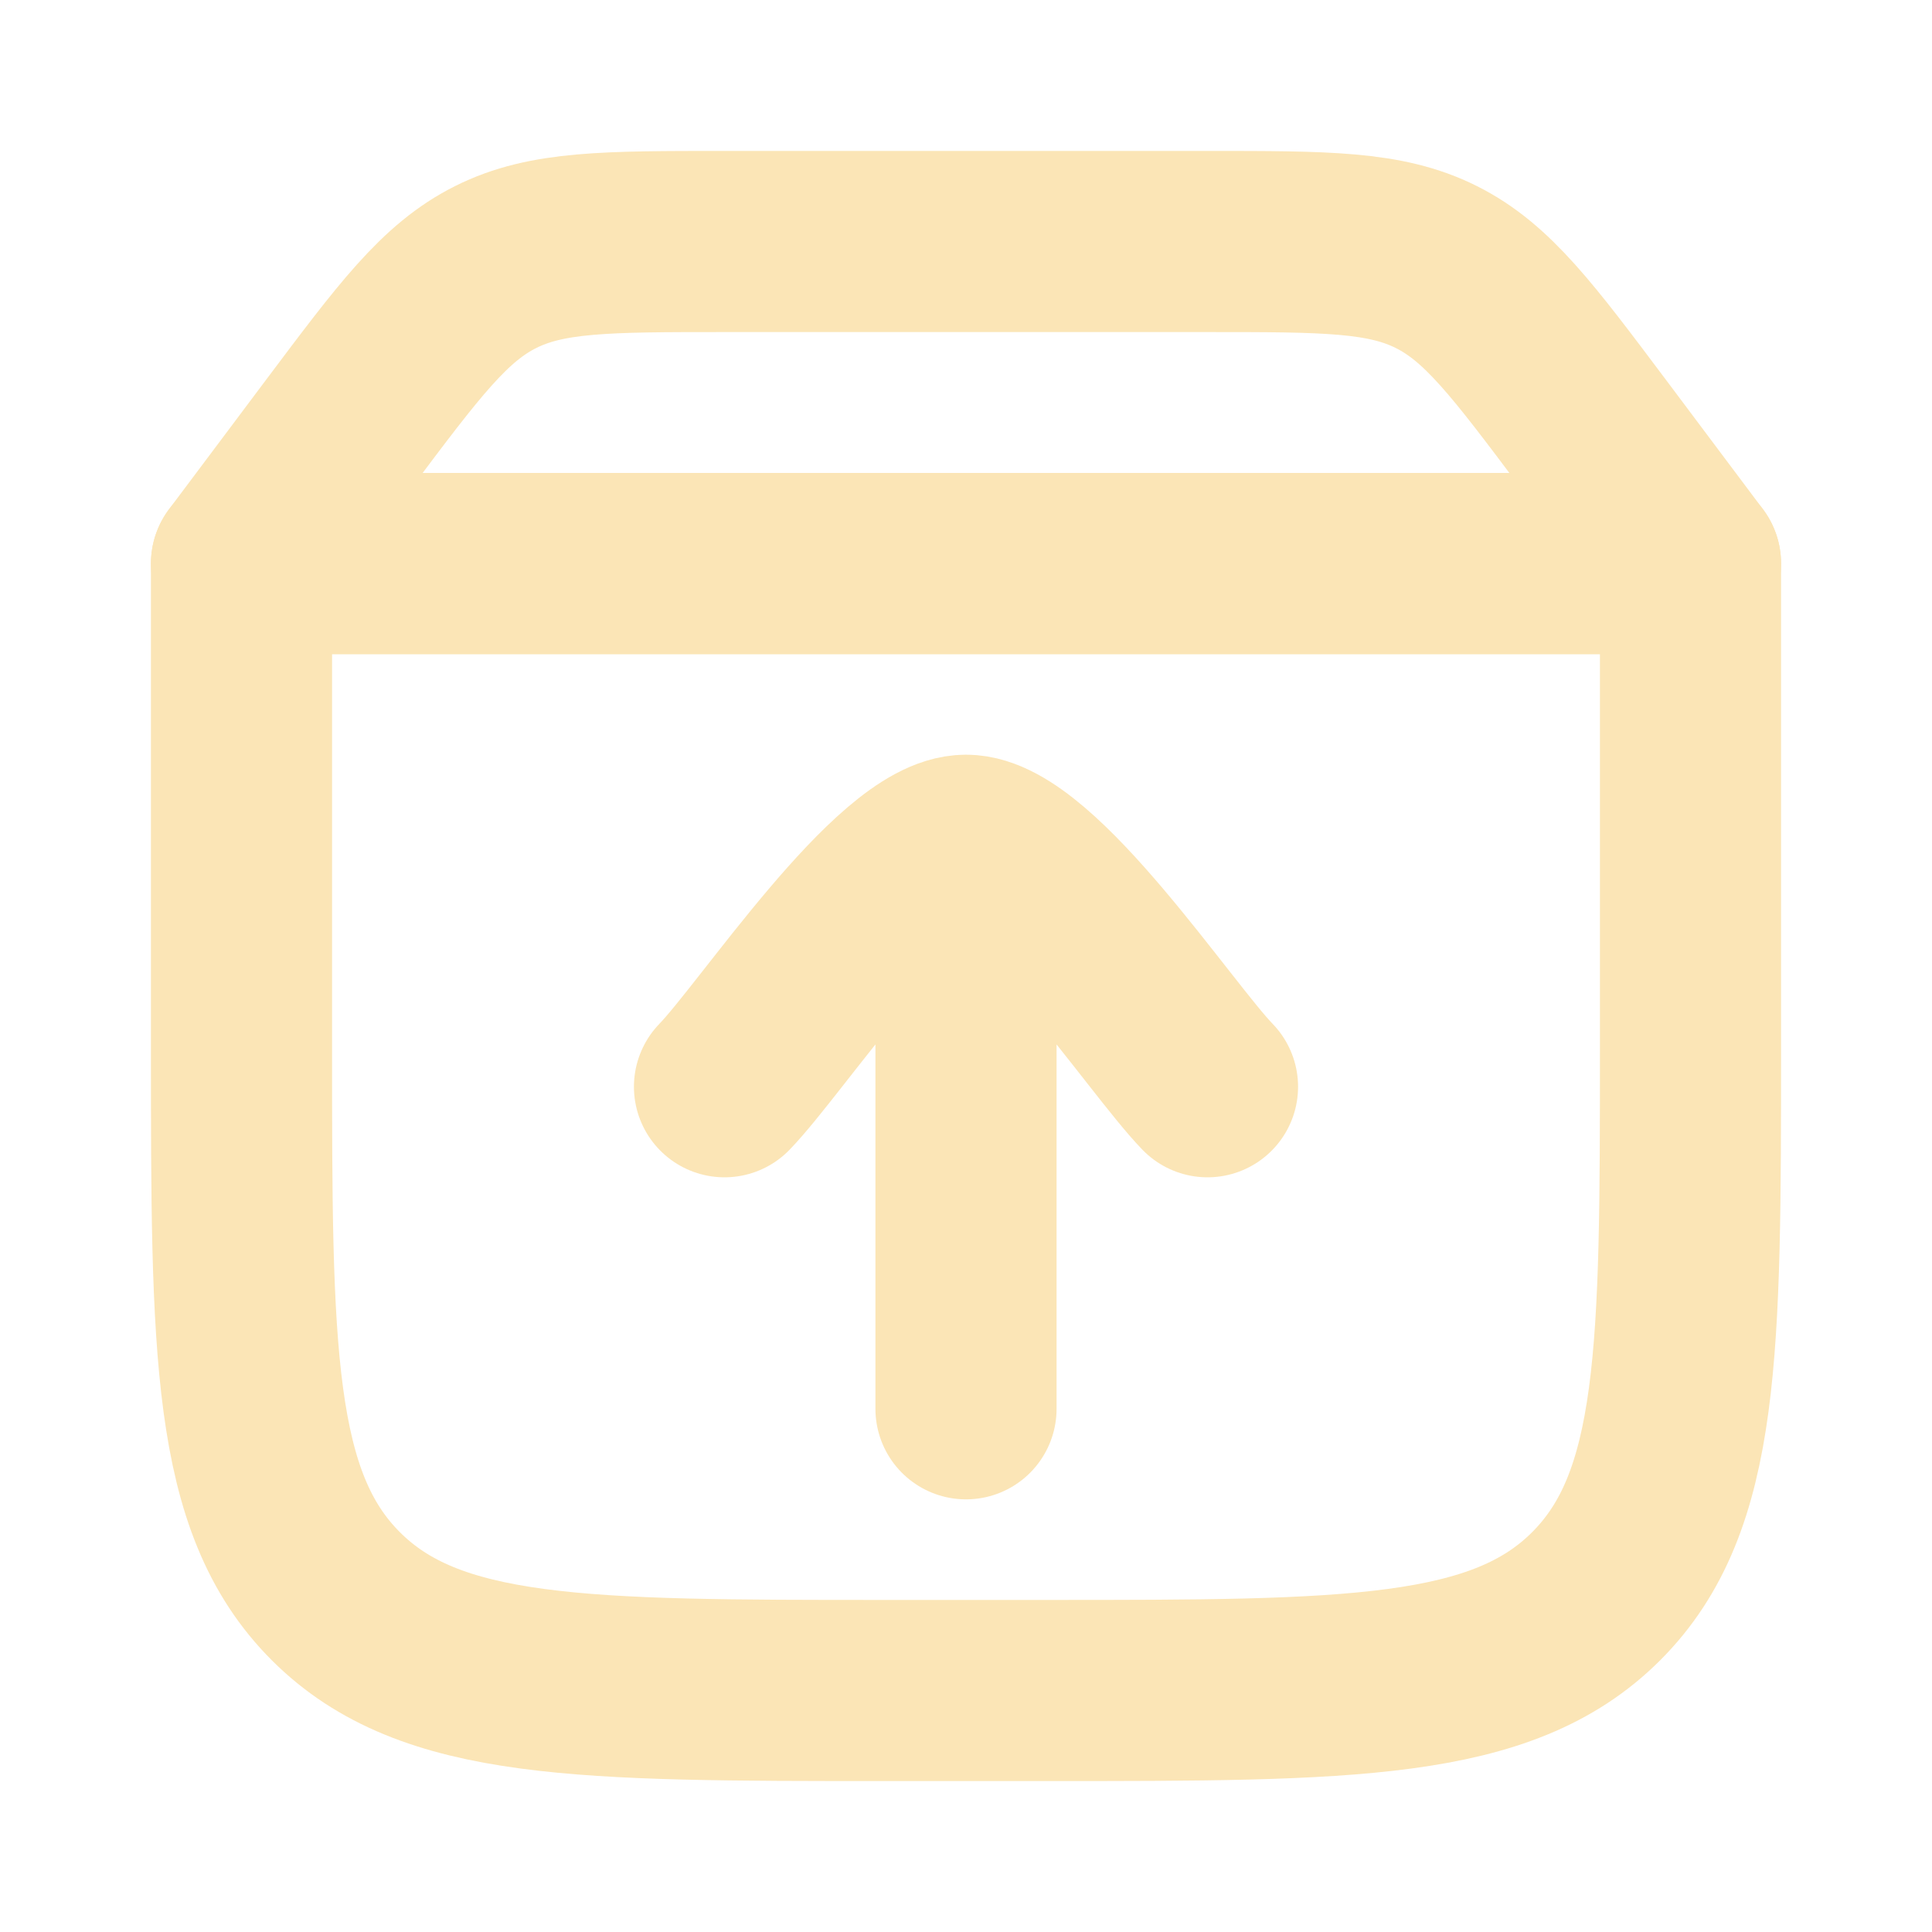
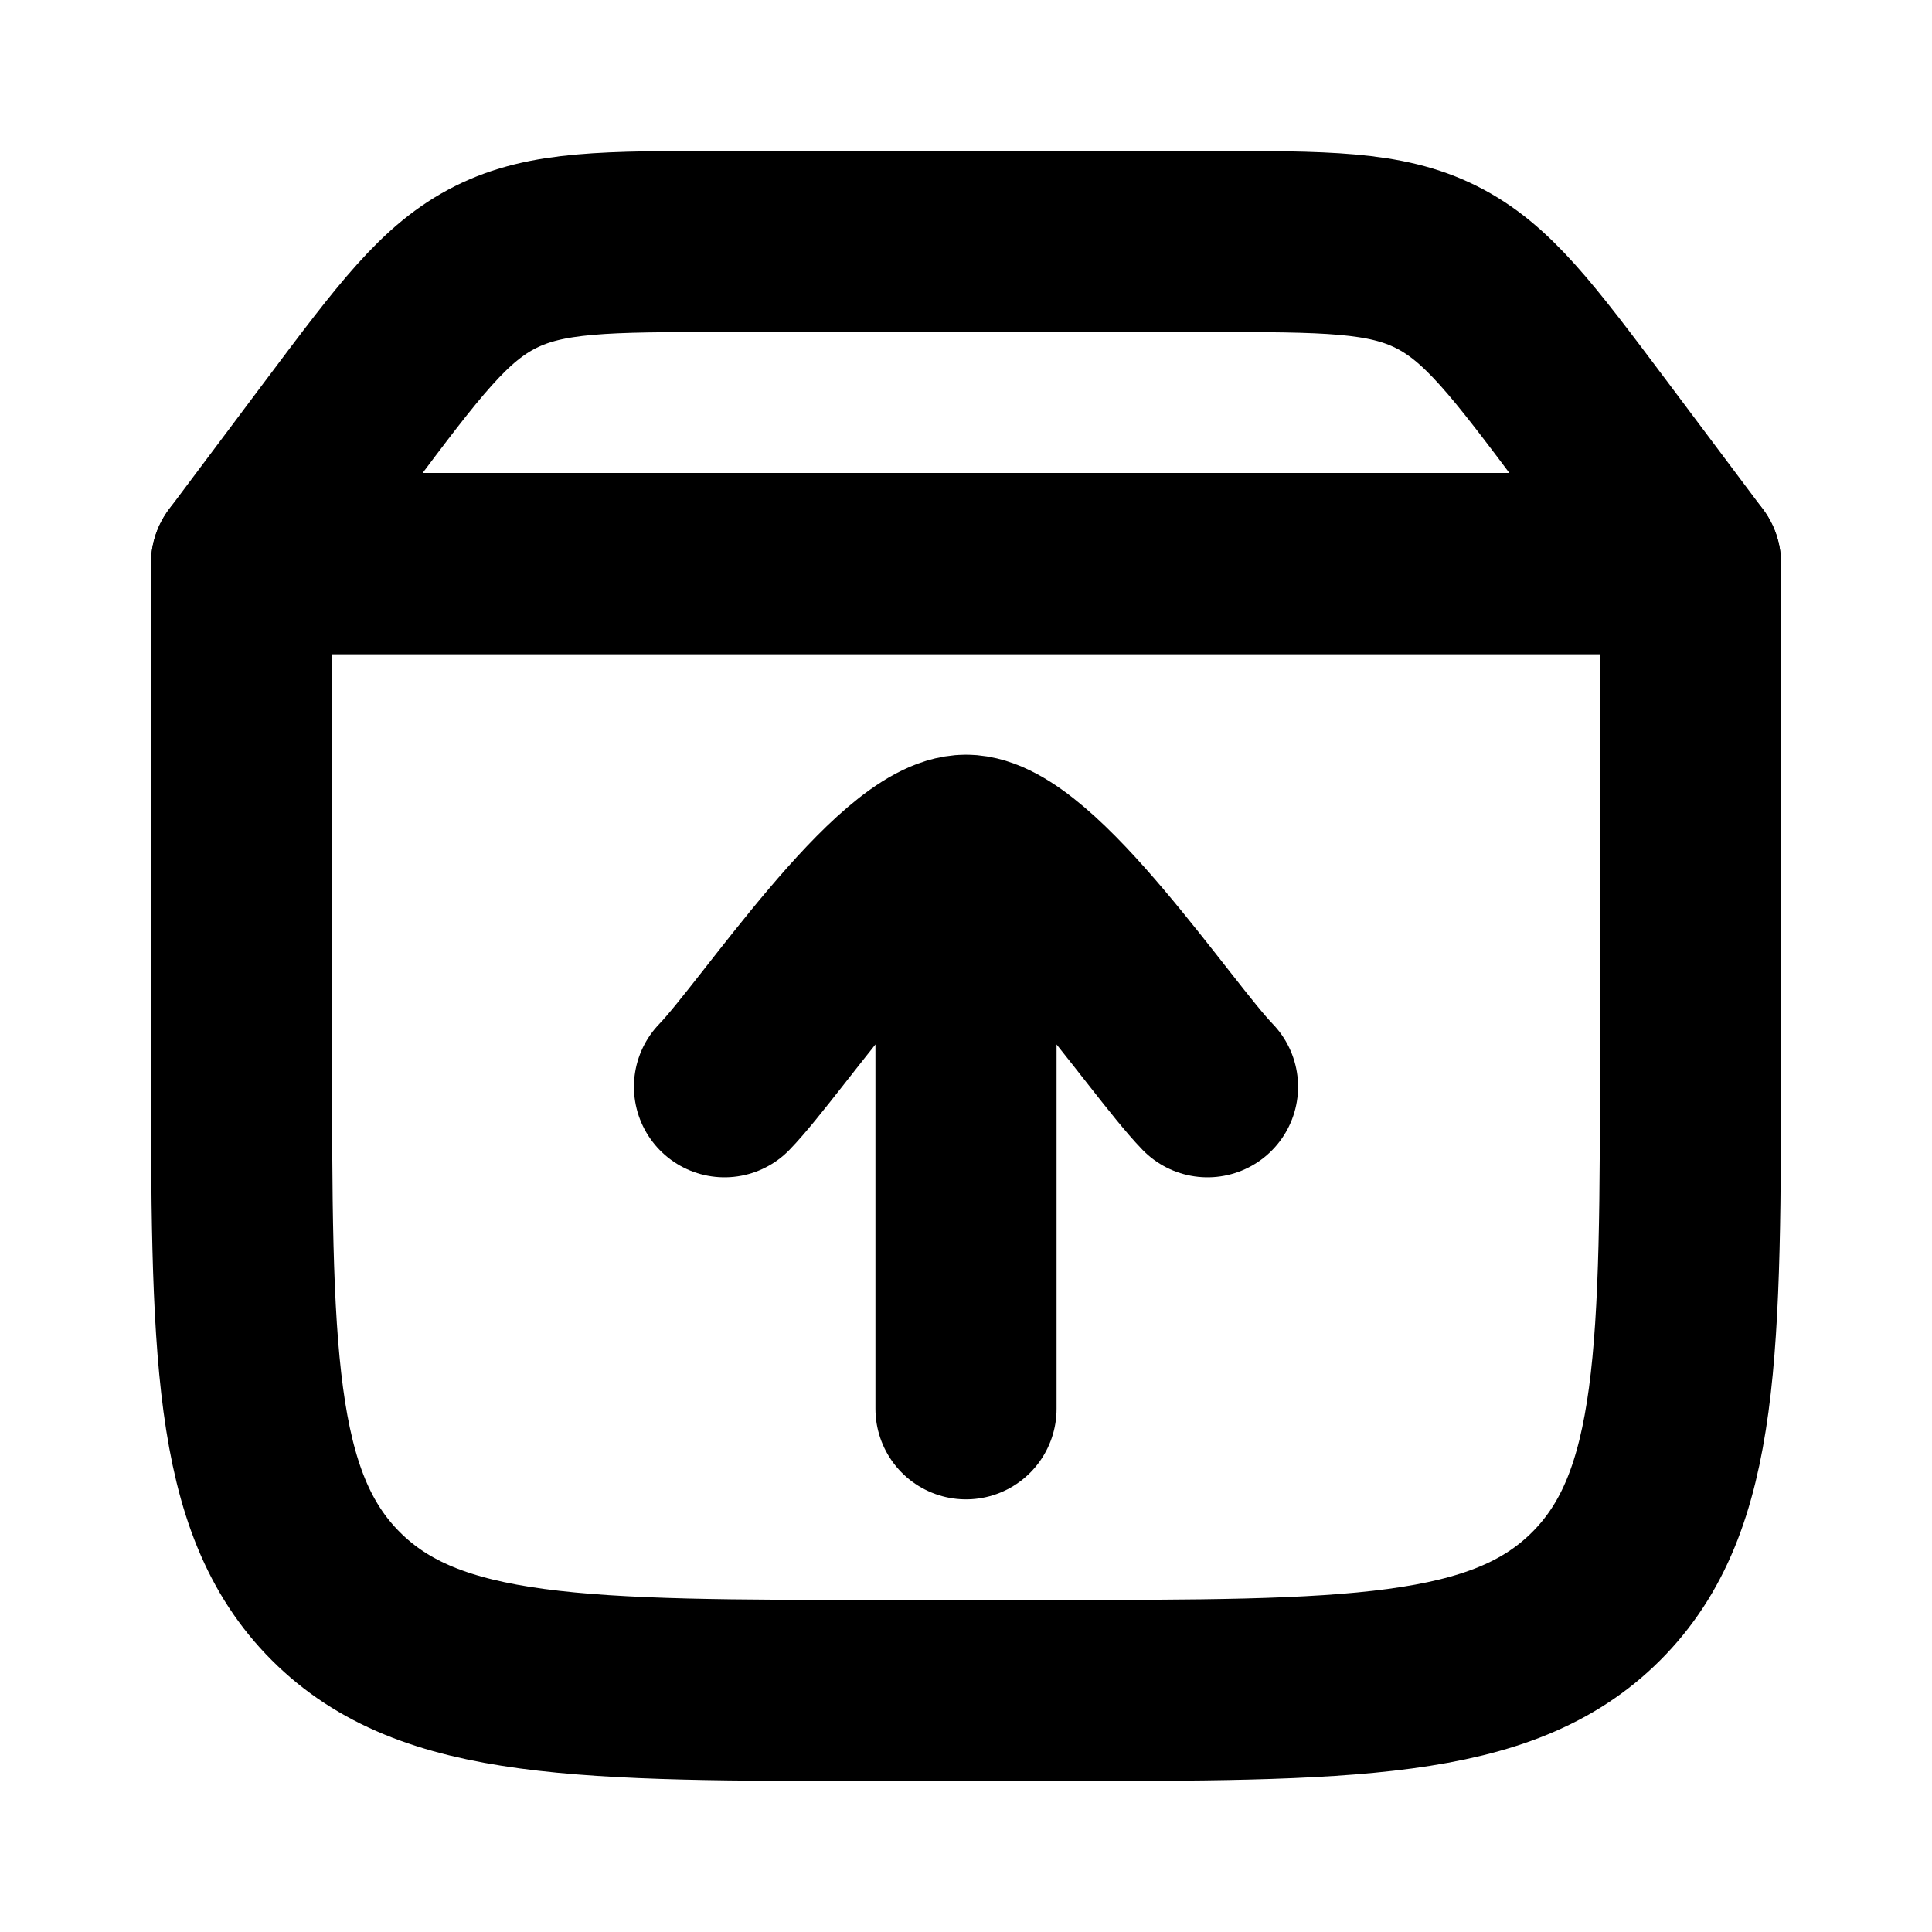
<svg xmlns="http://www.w3.org/2000/svg" width="16" height="16" viewBox="0 0 16 16" fill="none">
-   <path d="M14 4.667H2V8.667C2 11.181 2 12.438 2.781 13.219C3.562 14 4.819 14 7.333 14H8.667C11.181 14 12.438 14 13.219 13.219C14 12.438 14 11.181 14 8.667V4.667Z" stroke="#FBE5B6" stroke-width="1.5" stroke-linecap="round" stroke-linejoin="round" />
-   <path d="M14 4.667H2L2.8 3.6C3.389 2.815 3.683 2.422 4.106 2.211C4.528 2 5.019 2 6 2H10C10.981 2 11.472 2 11.894 2.211C12.317 2.422 12.611 2.815 13.2 3.6L14 4.667Z" stroke="#FBE5B6" stroke-width="1.5" stroke-linecap="round" stroke-linejoin="round" />
-   <path d="M8 7.333V11.667M6 9C6.393 8.595 7.44 7 8 7C8.56 7 9.607 8.595 10 9" stroke="#FBE5B6" stroke-width="1.5" stroke-linecap="round" stroke-linejoin="round" />
+   <path d="M14 4.667H2V8.667C2 11.181 2 12.438 2.781 13.219C3.562 14 4.819 14 7.333 14H8.667C11.181 14 12.438 14 13.219 13.219C14 12.438 14 11.181 14 8.667V4.667Z" stroke="currentColor" stroke-width="1.5" stroke-linecap="round" stroke-linejoin="round" />
+   <path d="M14 4.667H2L2.8 3.6C3.389 2.815 3.683 2.422 4.106 2.211C4.528 2 5.019 2 6 2H10C10.981 2 11.472 2 11.894 2.211C12.317 2.422 12.611 2.815 13.2 3.6L14 4.667Z" stroke="currentColor" stroke-width="1.5" stroke-linecap="round" stroke-linejoin="round" />
+   <path d="M8 7.333V11.667M6 9C6.393 8.595 7.44 7 8 7C8.56 7 9.607 8.595 10 9" stroke="currentColor" stroke-width="1.5" stroke-linecap="round" stroke-linejoin="round" />
</svg>
